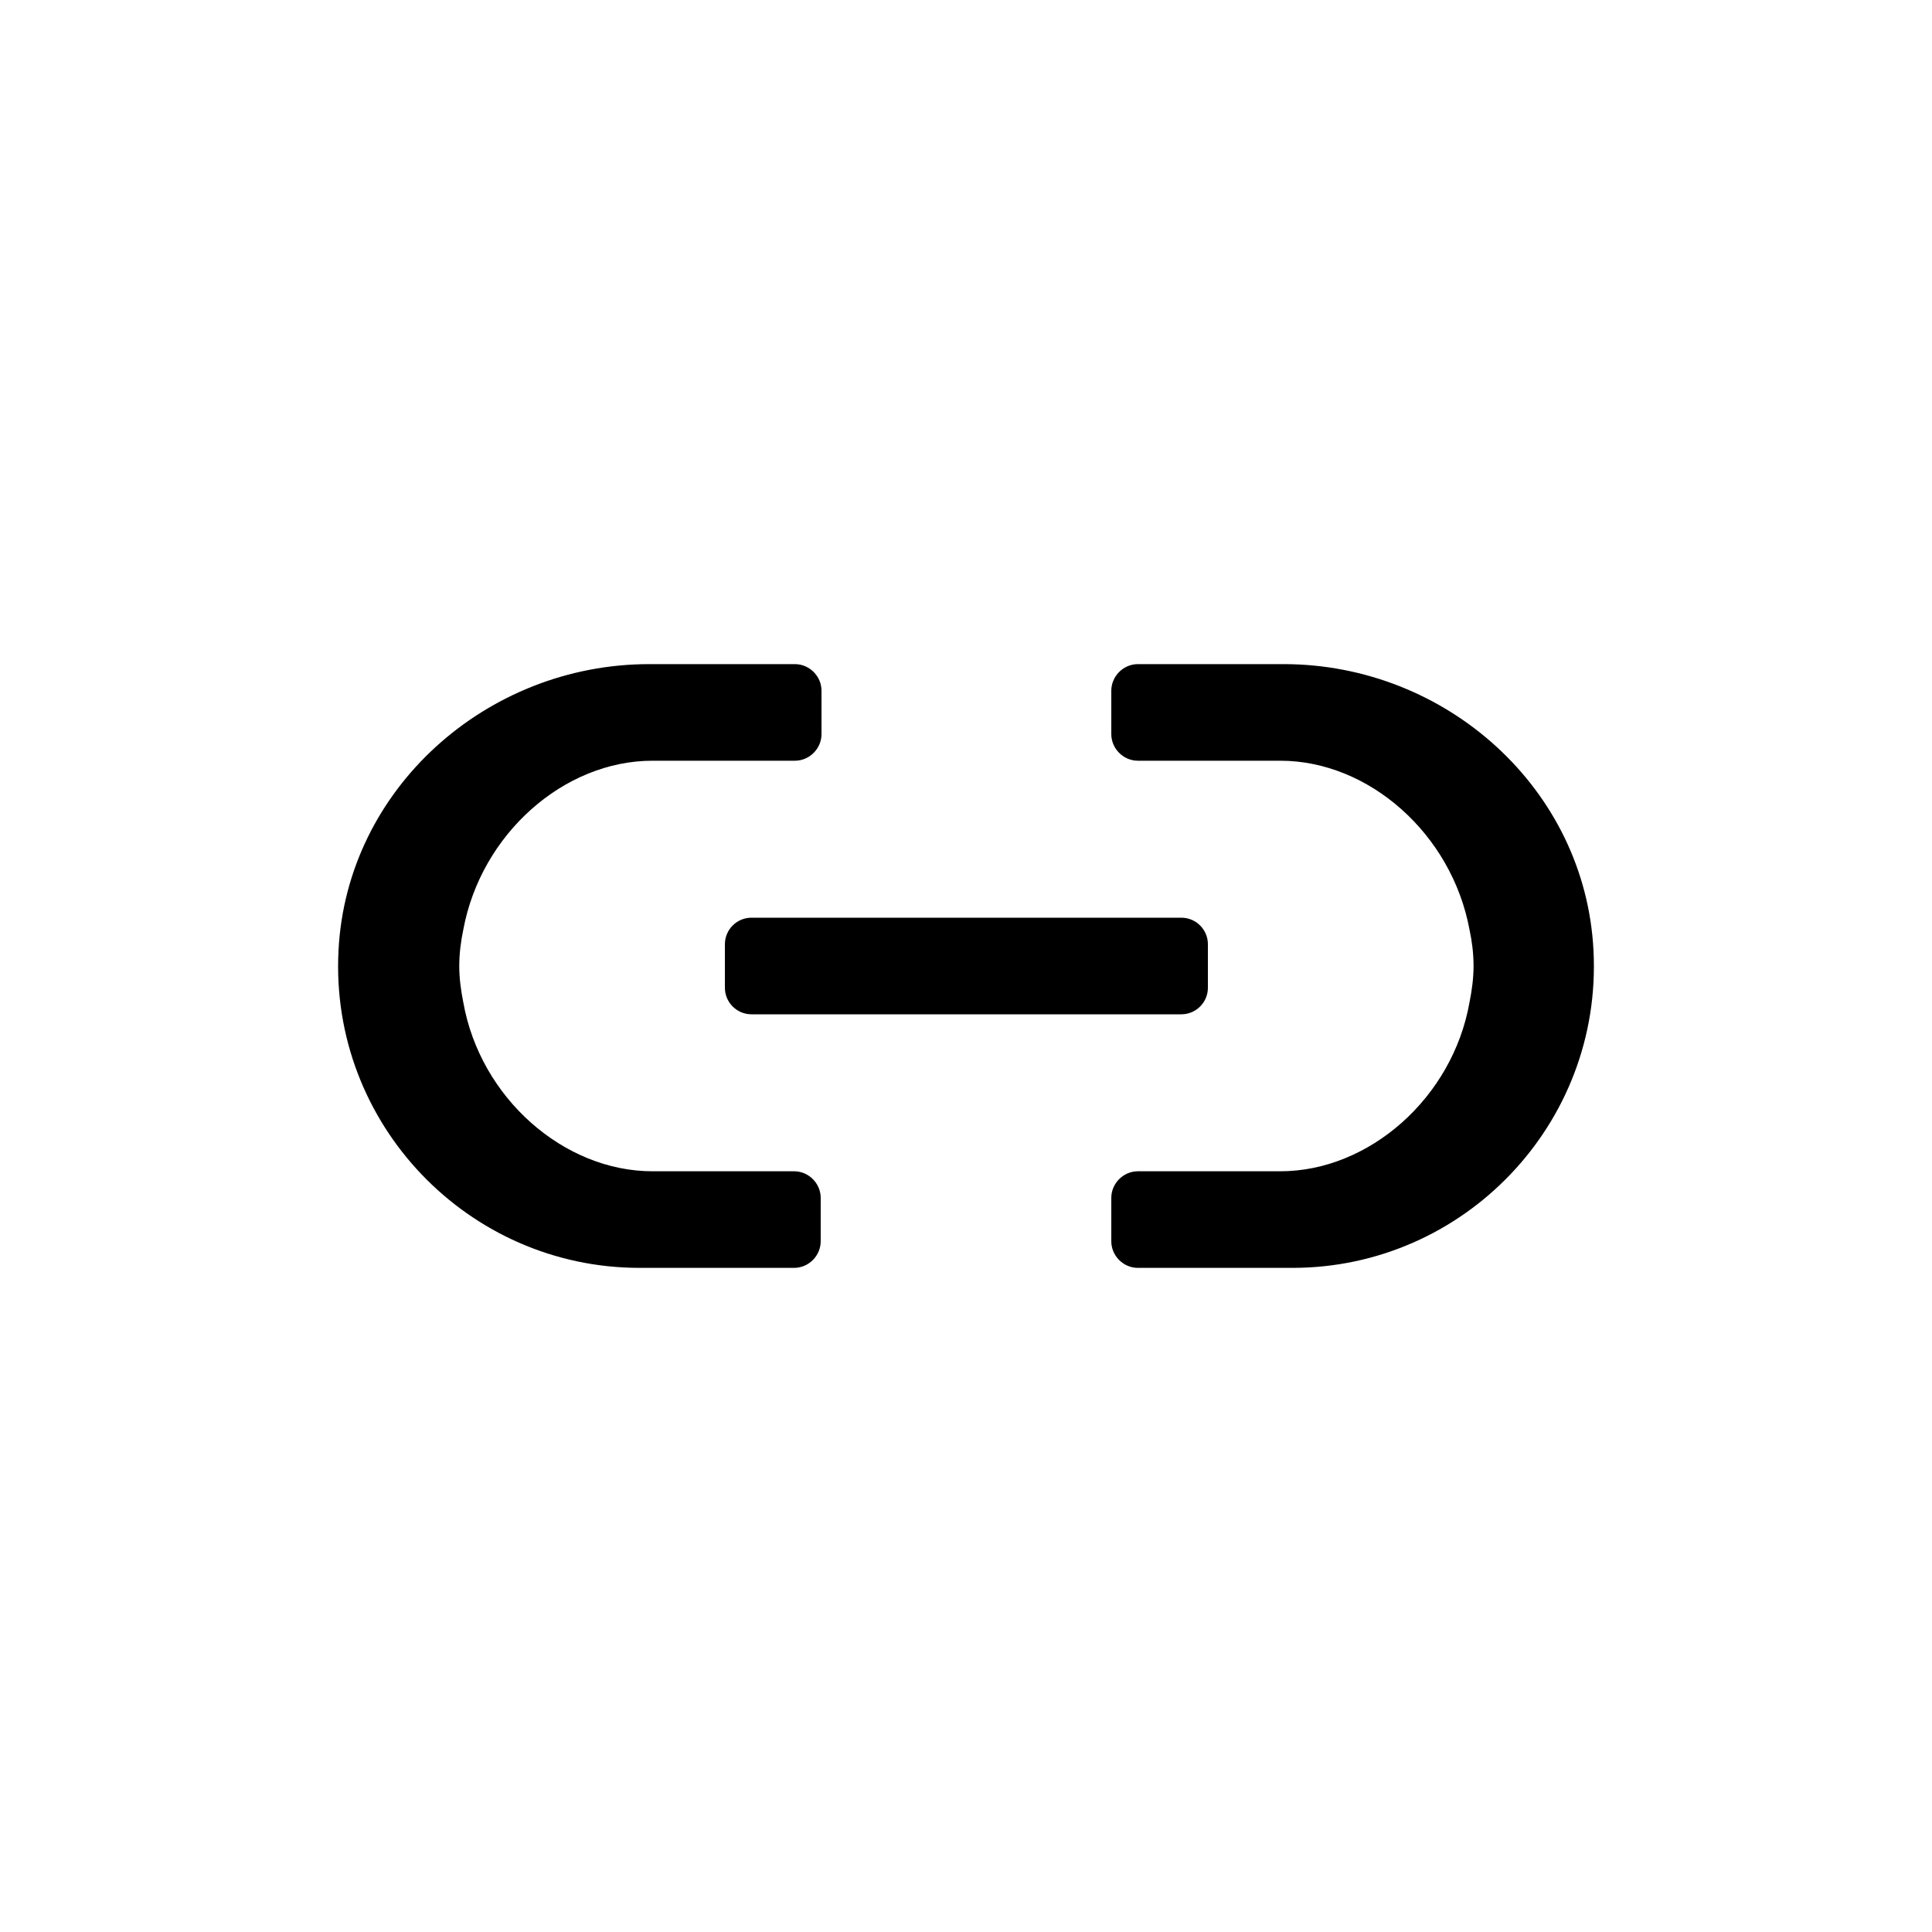
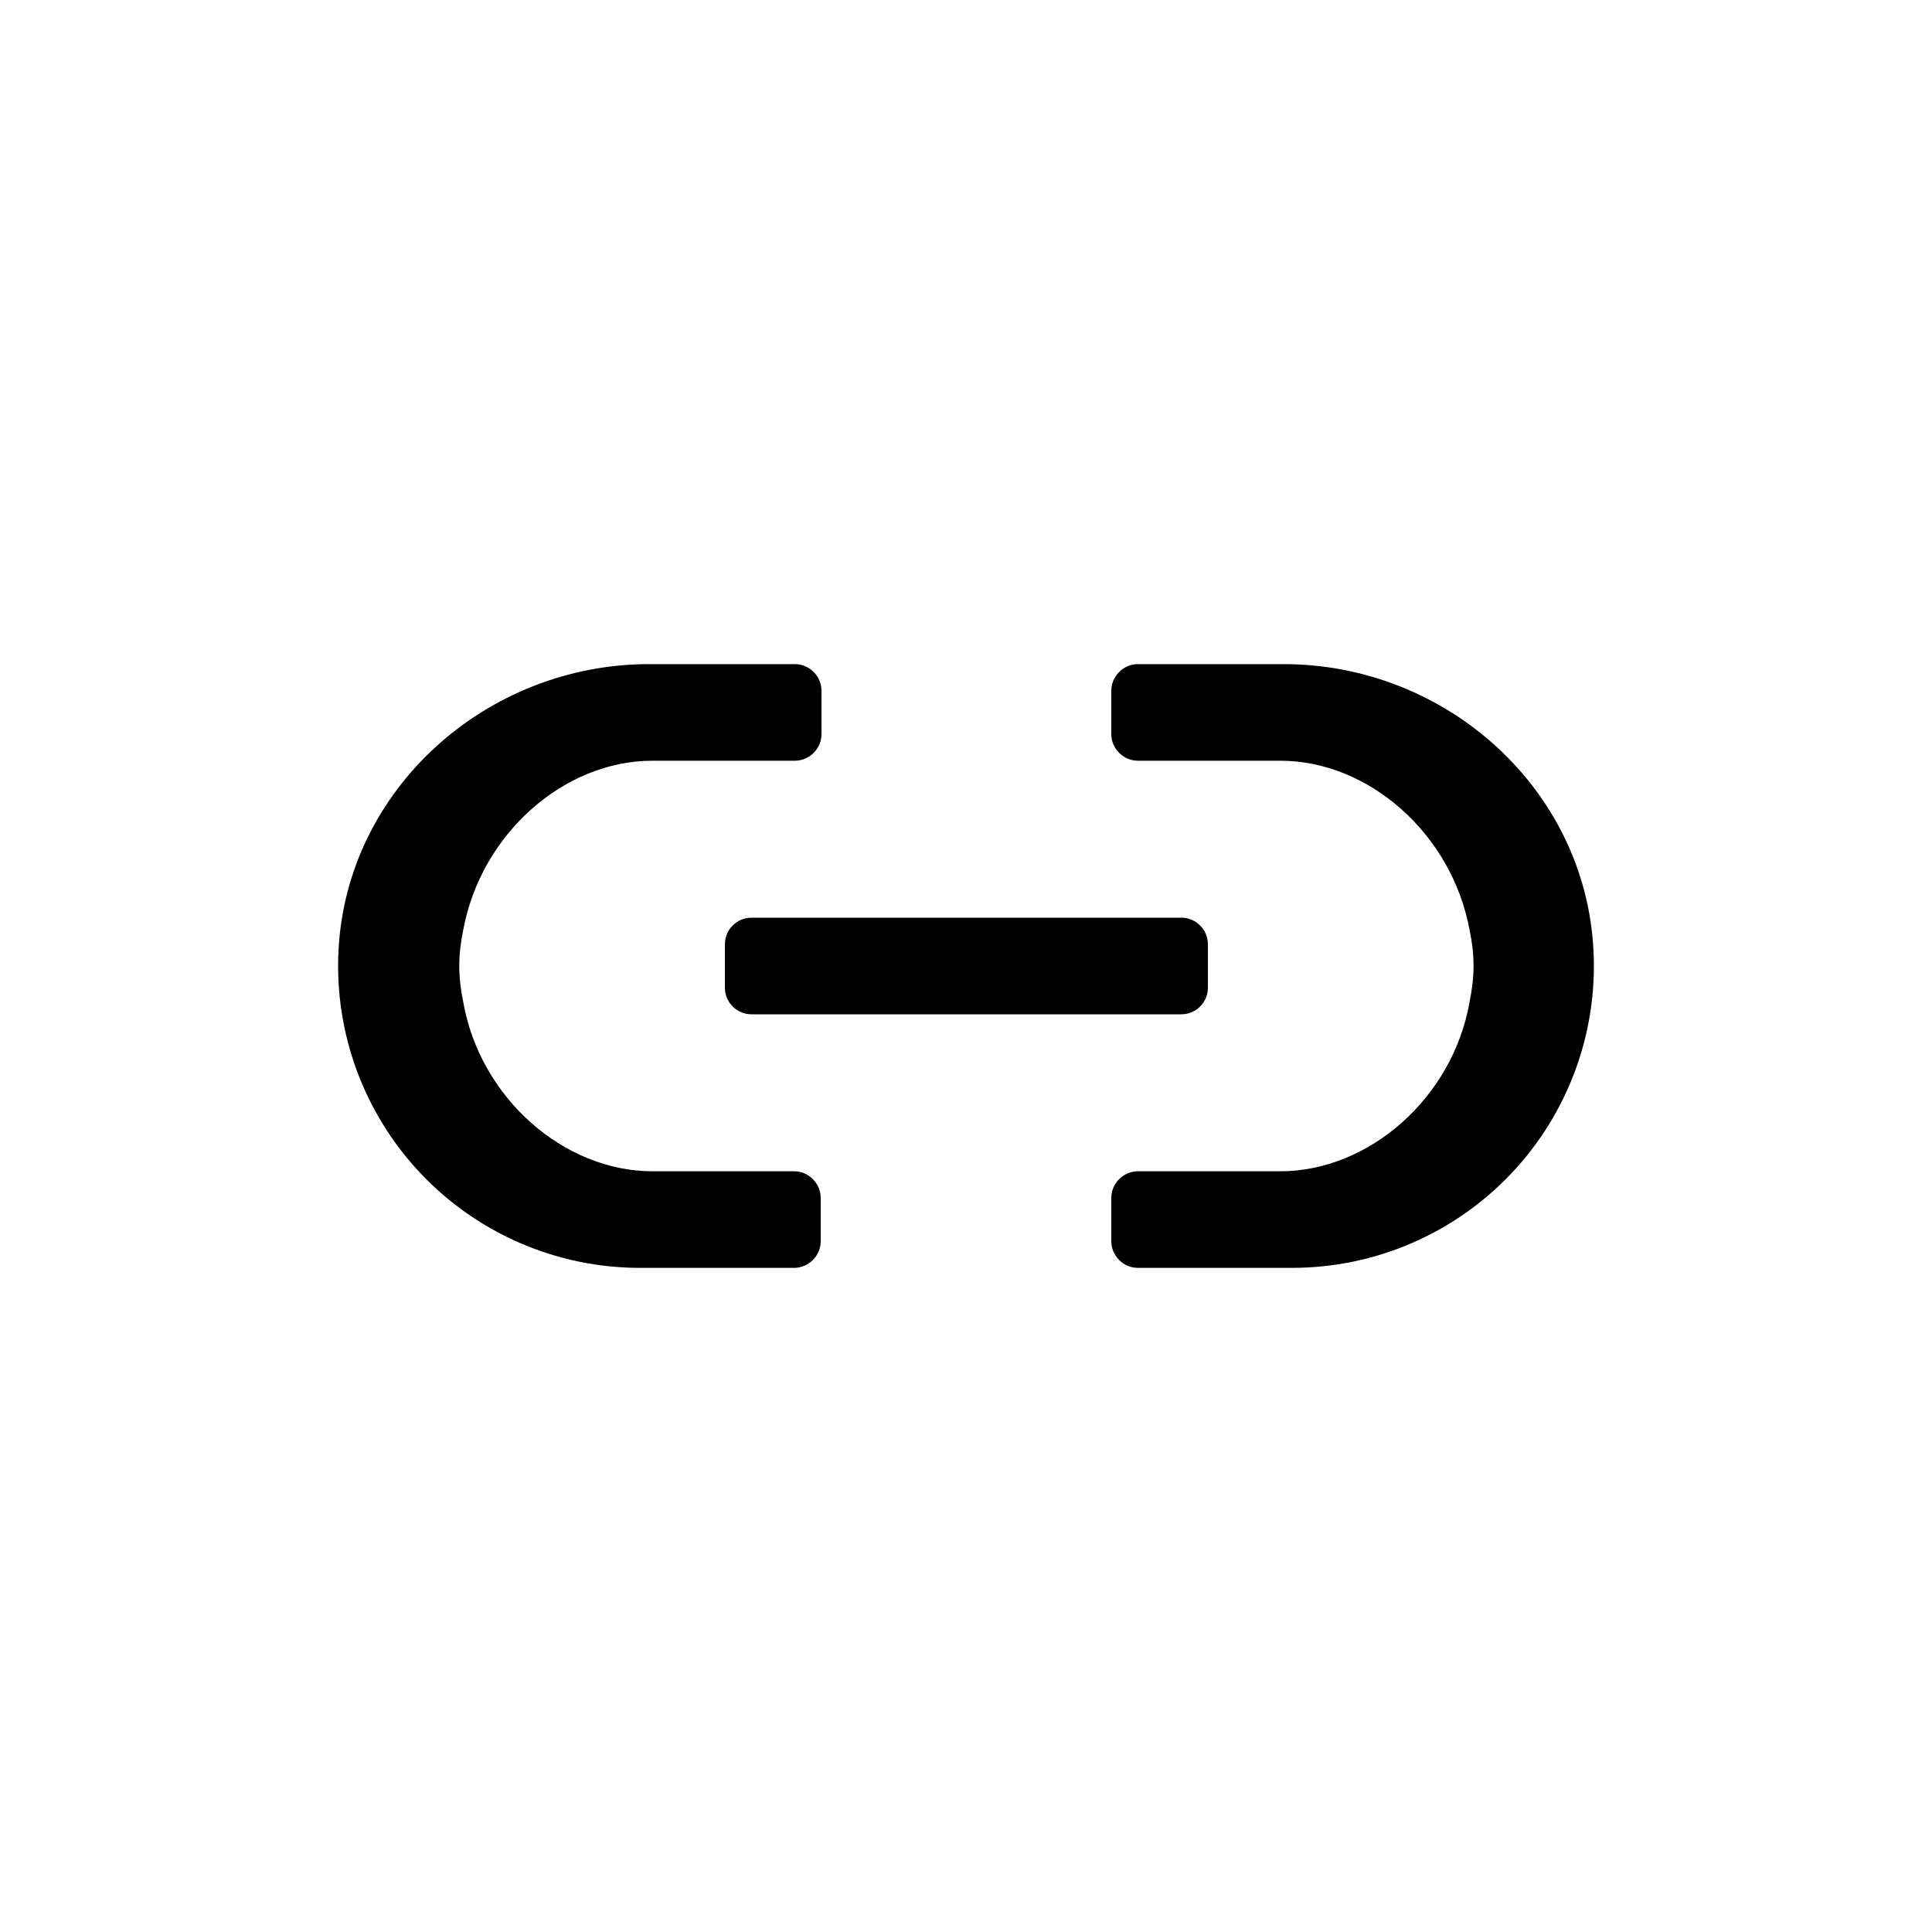
<svg xmlns="http://www.w3.org/2000/svg" width="24" height="24" viewBox="0 0 24 24">
-   <path d="M8.105 14.55C7.005 14.55 5.965 13.64 5.755 12.45C5.725 12.3 5.705 12.15 5.705 12C5.705 11.85 5.725 11.69 5.755 11.55C5.975 10.36 7.005 9.45 8.105 9.45H9.875C10.055 9.45 10.205 9.3 10.205 9.12V8.58C10.205 8.4 10.055 8.25 9.875 8.25H8.065C6.045 8.25 4.305 9.8 4.205 11.81C4.095 13.96 5.815 15.75 7.945 15.75H9.865C10.045 15.75 10.195 15.6 10.195 15.42V14.88C10.195 14.7 10.045 14.55 9.865 14.55H8.105Z" />
-   <path d="M14.675 11.4H9.335C9.153 11.4 9.005 11.548 9.005 11.73V12.27C9.005 12.452 9.153 12.6 9.335 12.6H14.675C14.857 12.6 15.005 12.452 15.005 12.27V11.73C15.005 11.548 14.857 11.4 14.675 11.4Z" />
-   <path d="M18.255 12.45C18.045 13.64 17.005 14.55 15.905 14.55H14.135C13.955 14.55 13.805 14.7 13.805 14.88V15.42C13.805 15.6 13.955 15.75 14.135 15.75H16.055C18.185 15.75 19.905 13.96 19.795 11.81C19.695 9.8 17.965 8.25 15.945 8.25H14.135C13.955 8.25 13.805 8.4 13.805 8.58V9.12C13.805 9.3 13.955 9.45 14.135 9.45H15.905C17.005 9.45 18.035 10.36 18.255 11.55C18.285 11.69 18.305 11.84 18.305 12C18.305 12.15 18.285 12.3 18.255 12.45Z" />
+   <path d="M8.105 14.55c-1.1 0-2.14-.91-2.35-2.1-.03-.15-.05-.3-.05-.45 0-.15.02-.31.05-.45.22-1.19 1.25-2.1 2.35-2.1h1.77c.18 0 .33-.15.33-.33v-.54c0-.18-.15-.33-.33-.33h-1.81c-2.02 0-3.76 1.55-3.86 3.56a3.75 3.75 0 0 0 3.74 3.94h1.92c.18 0 .33-.15.33-.33v-.54c0-.18-.15-.33-.33-.33h-1.76Z" />
+   <path d="M14.675 11.4h-5.34a.33.33 0 0 0-.33.33v.54c0 .182.148.33.33.33h5.34a.33.33 0 0 0 .33-.33v-.54a.33.33 0 0 0-.33-.33Z" />
+   <path d="M18.255 12.45c-.21 1.19-1.25 2.1-2.35 2.1h-1.77c-.18 0-.33.15-.33.33v.54c0 .18.15.33.33.33h1.92a3.75 3.75 0 0 0 3.74-3.94c-.1-2.01-1.83-3.56-3.85-3.56h-1.81c-.18 0-.33.15-.33.33v.54c0 .18.15.33.33.33h1.77c1.1 0 2.13.91 2.35 2.1.03.14.05.29.05.45 0 .15-.02.3-.05.45Z" />
</svg>
